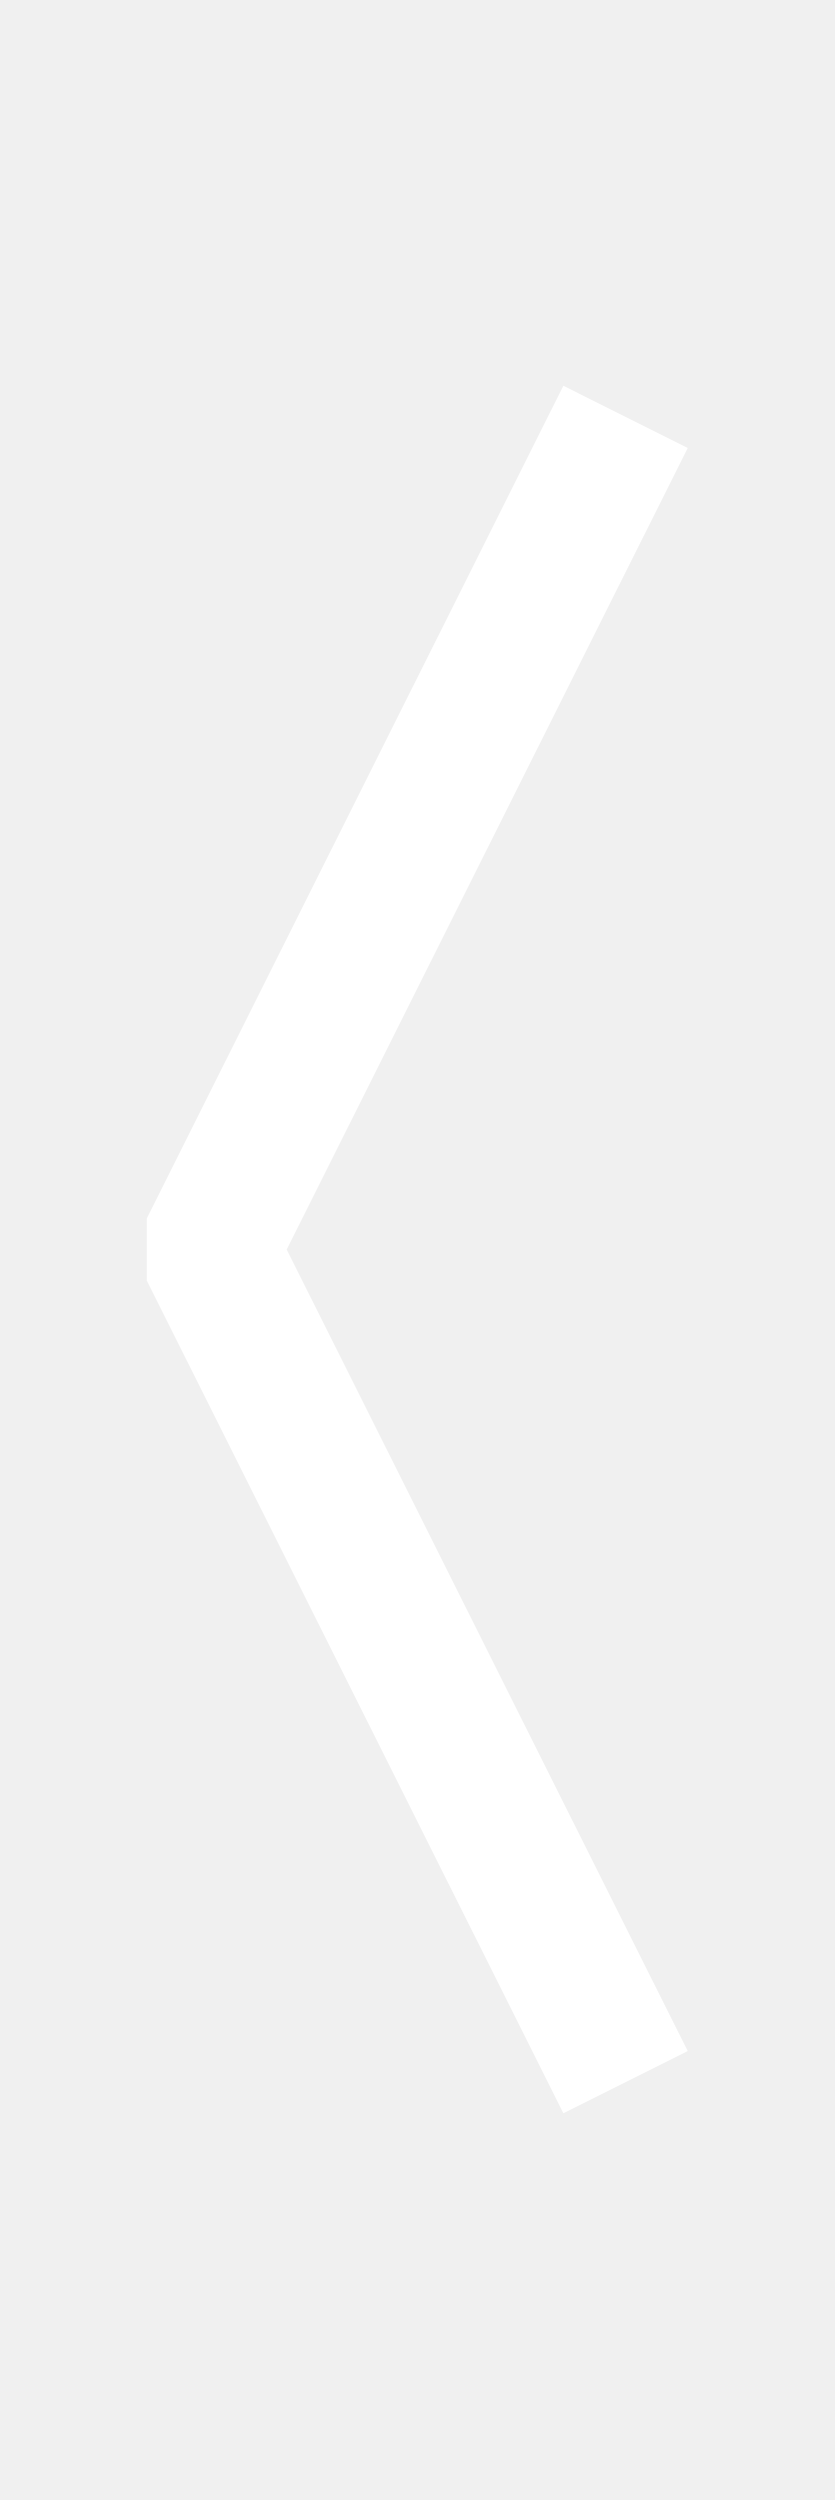
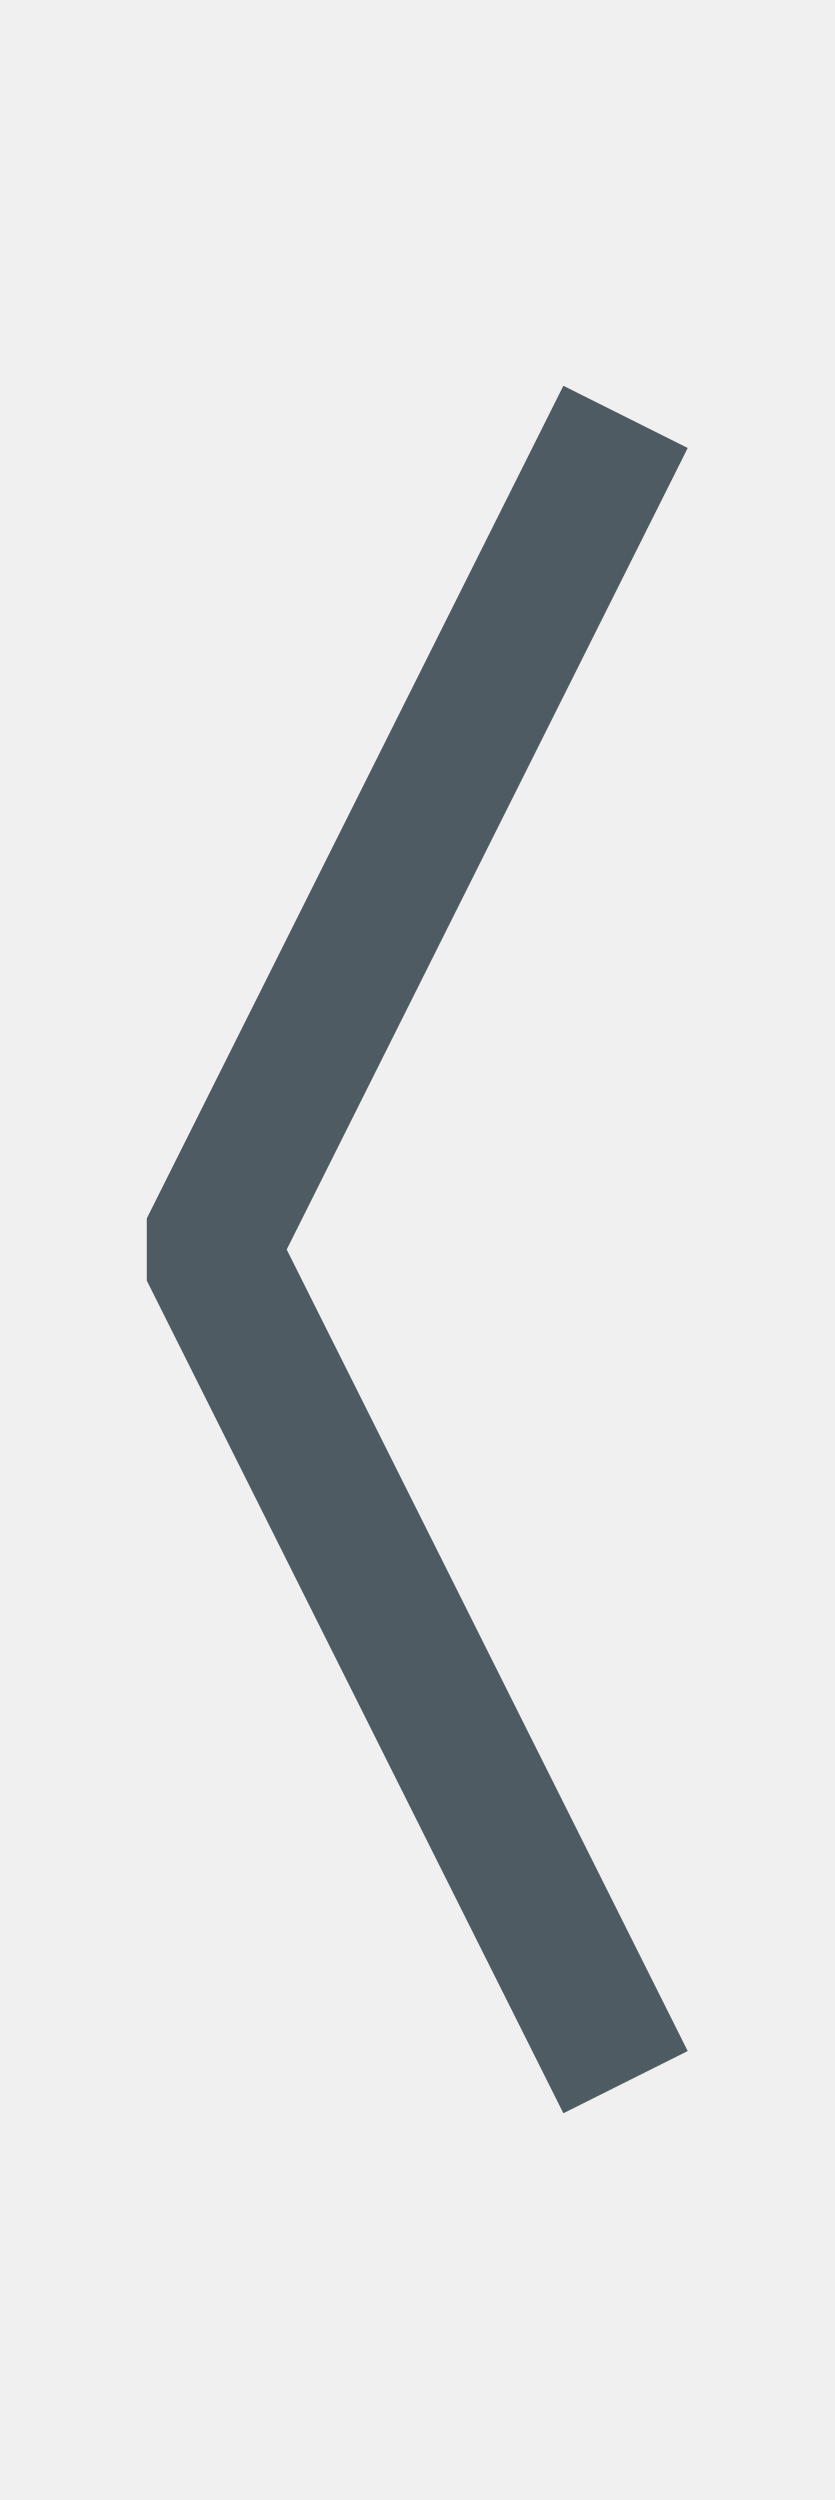
<svg xmlns="http://www.w3.org/2000/svg" width="6.01" height="18.01" viewBox="0 0 1.59 4.765" version="1.1" id="svg8">
  <defs id="defs2" />
  <g id="layer1" transform="translate(-1.85076,-292.7654)">
    <path style="opacity:1;fill:#ffc107;fill-opacity:1;stroke:none;stroke-width:0.386;stroke-miterlimit:4;stroke-dasharray:none;stroke-opacity:1" d="m 50.206,401.677 c 110.217,0.713 55.109,0.356 0,0 z" id="rect997" />
-     <path style="fill:none;stroke:#ffffff;stroke-width:0.265;stroke-linecap:butt;stroke-linejoin:bevel;stroke-miterlimit:4;stroke-dasharray:none;stroke-opacity:1" d="m 3.043,293.56 -0.794,1.587 0.794,1.587" id="path827" />
+     <path style="fill:none;stroke:#4f5b62;stroke-width:0.265;stroke-linecap:butt;stroke-linejoin:bevel;stroke-miterlimit:4;stroke-dasharray:none;stroke-opacity:1" d="m 3.043,293.56 -0.794,1.587 0.794,1.587" id="path827" />
  </g>
</svg>
